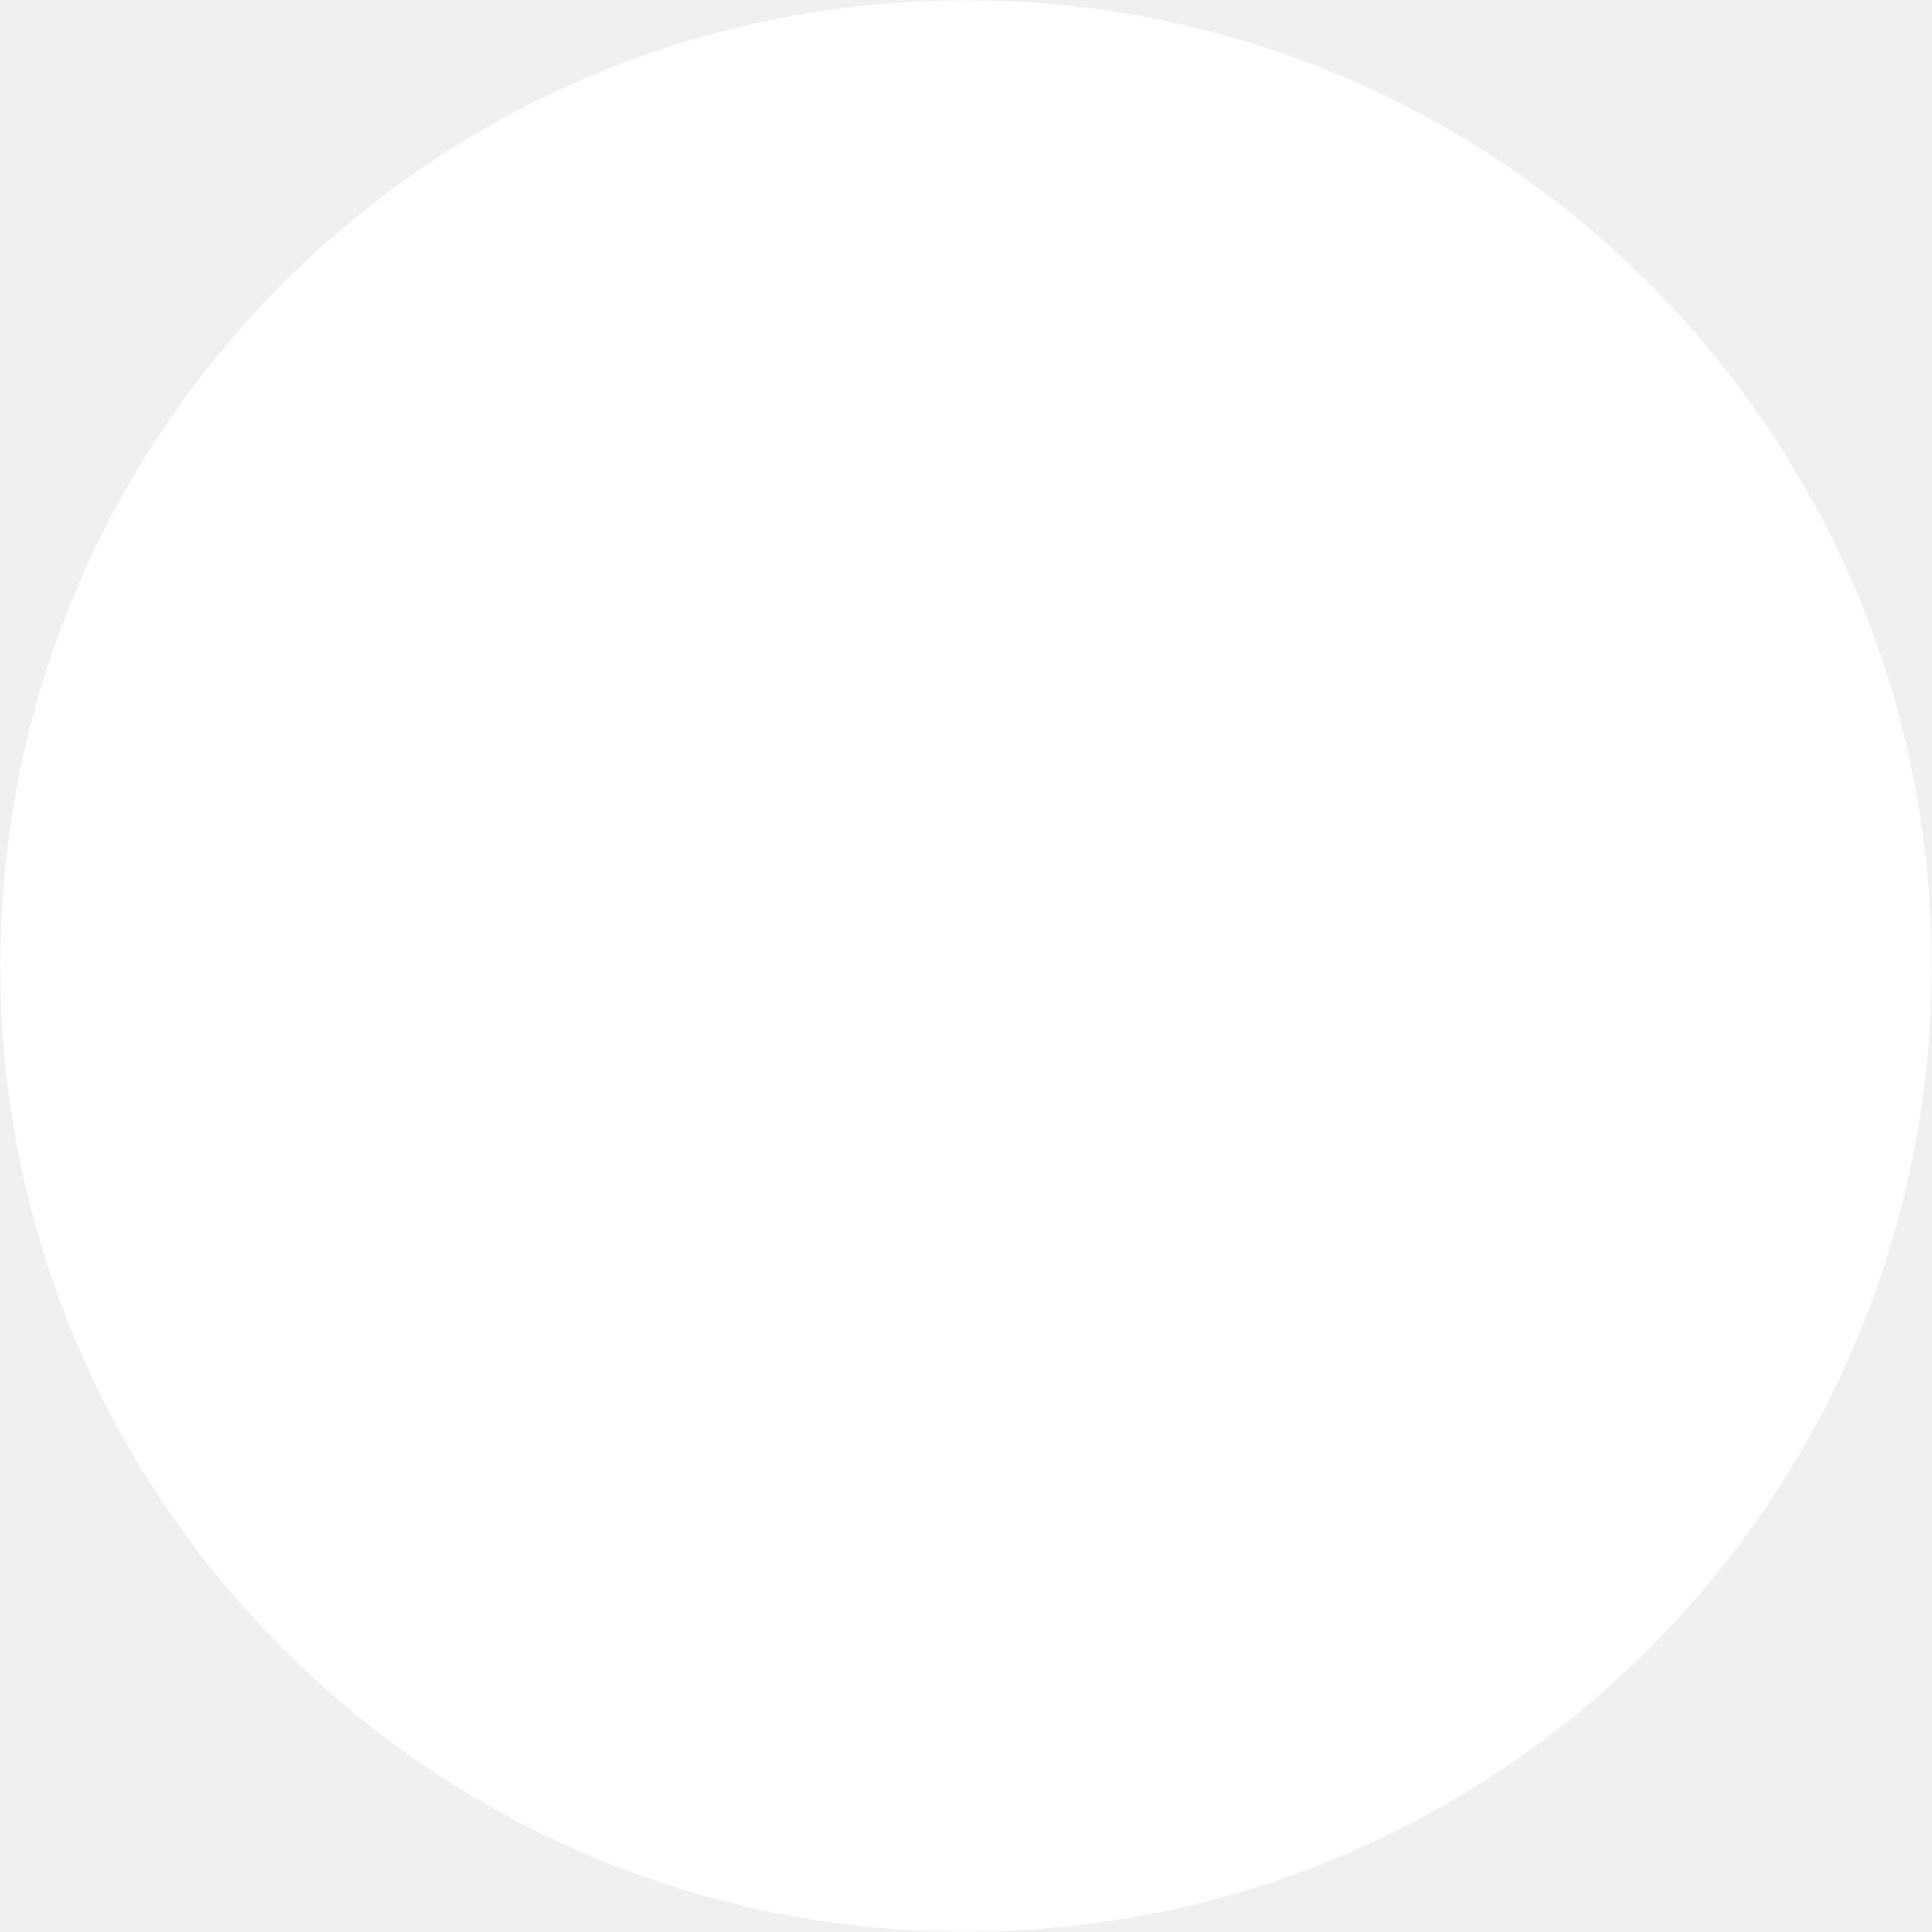
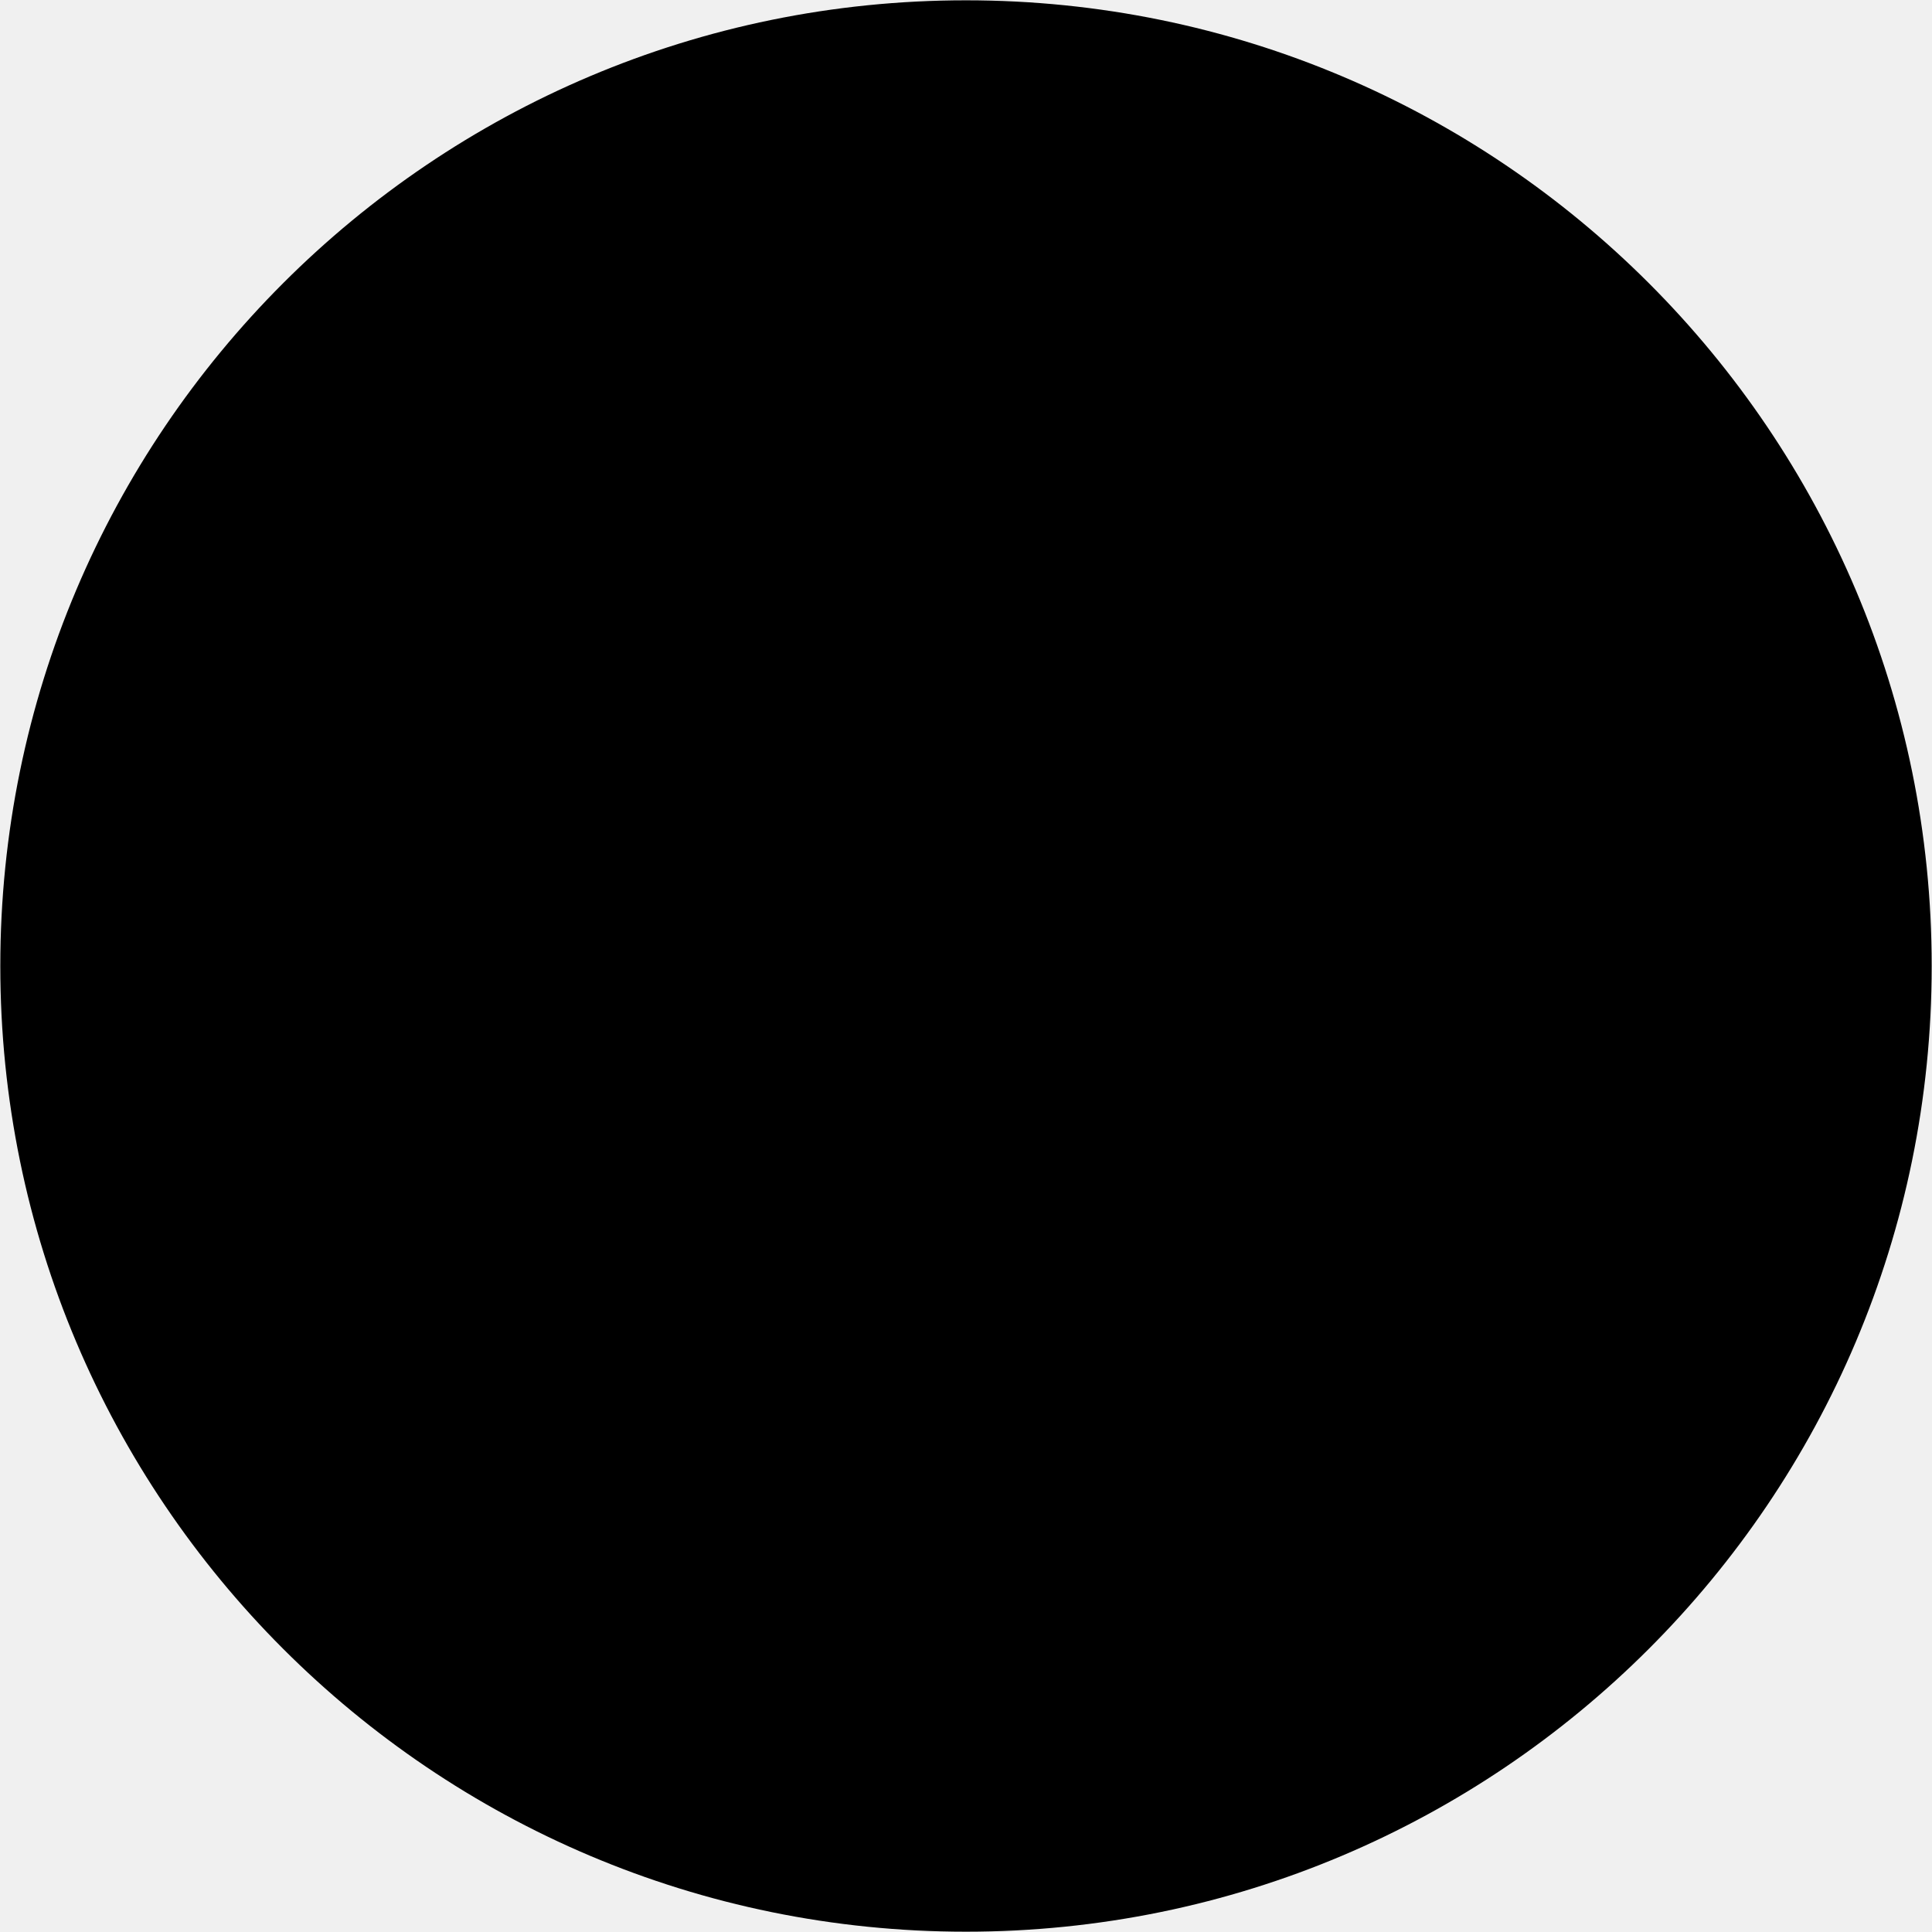
<svg xmlns="http://www.w3.org/2000/svg" id="Layer_2" data-name="Layer 2" viewBox="0 0 125.72 125.72">
  <defs>
    <style>
-       .cls-1{fill:#fff}
+       .cls-1{fill:${fill};}
    </style>
  </defs>
  <g id="Layer_1-2" data-name="Layer 1">
    <circle cx="62.86" cy="62.86" r="62.84" class="cls-1" />
  </g>
</svg>
